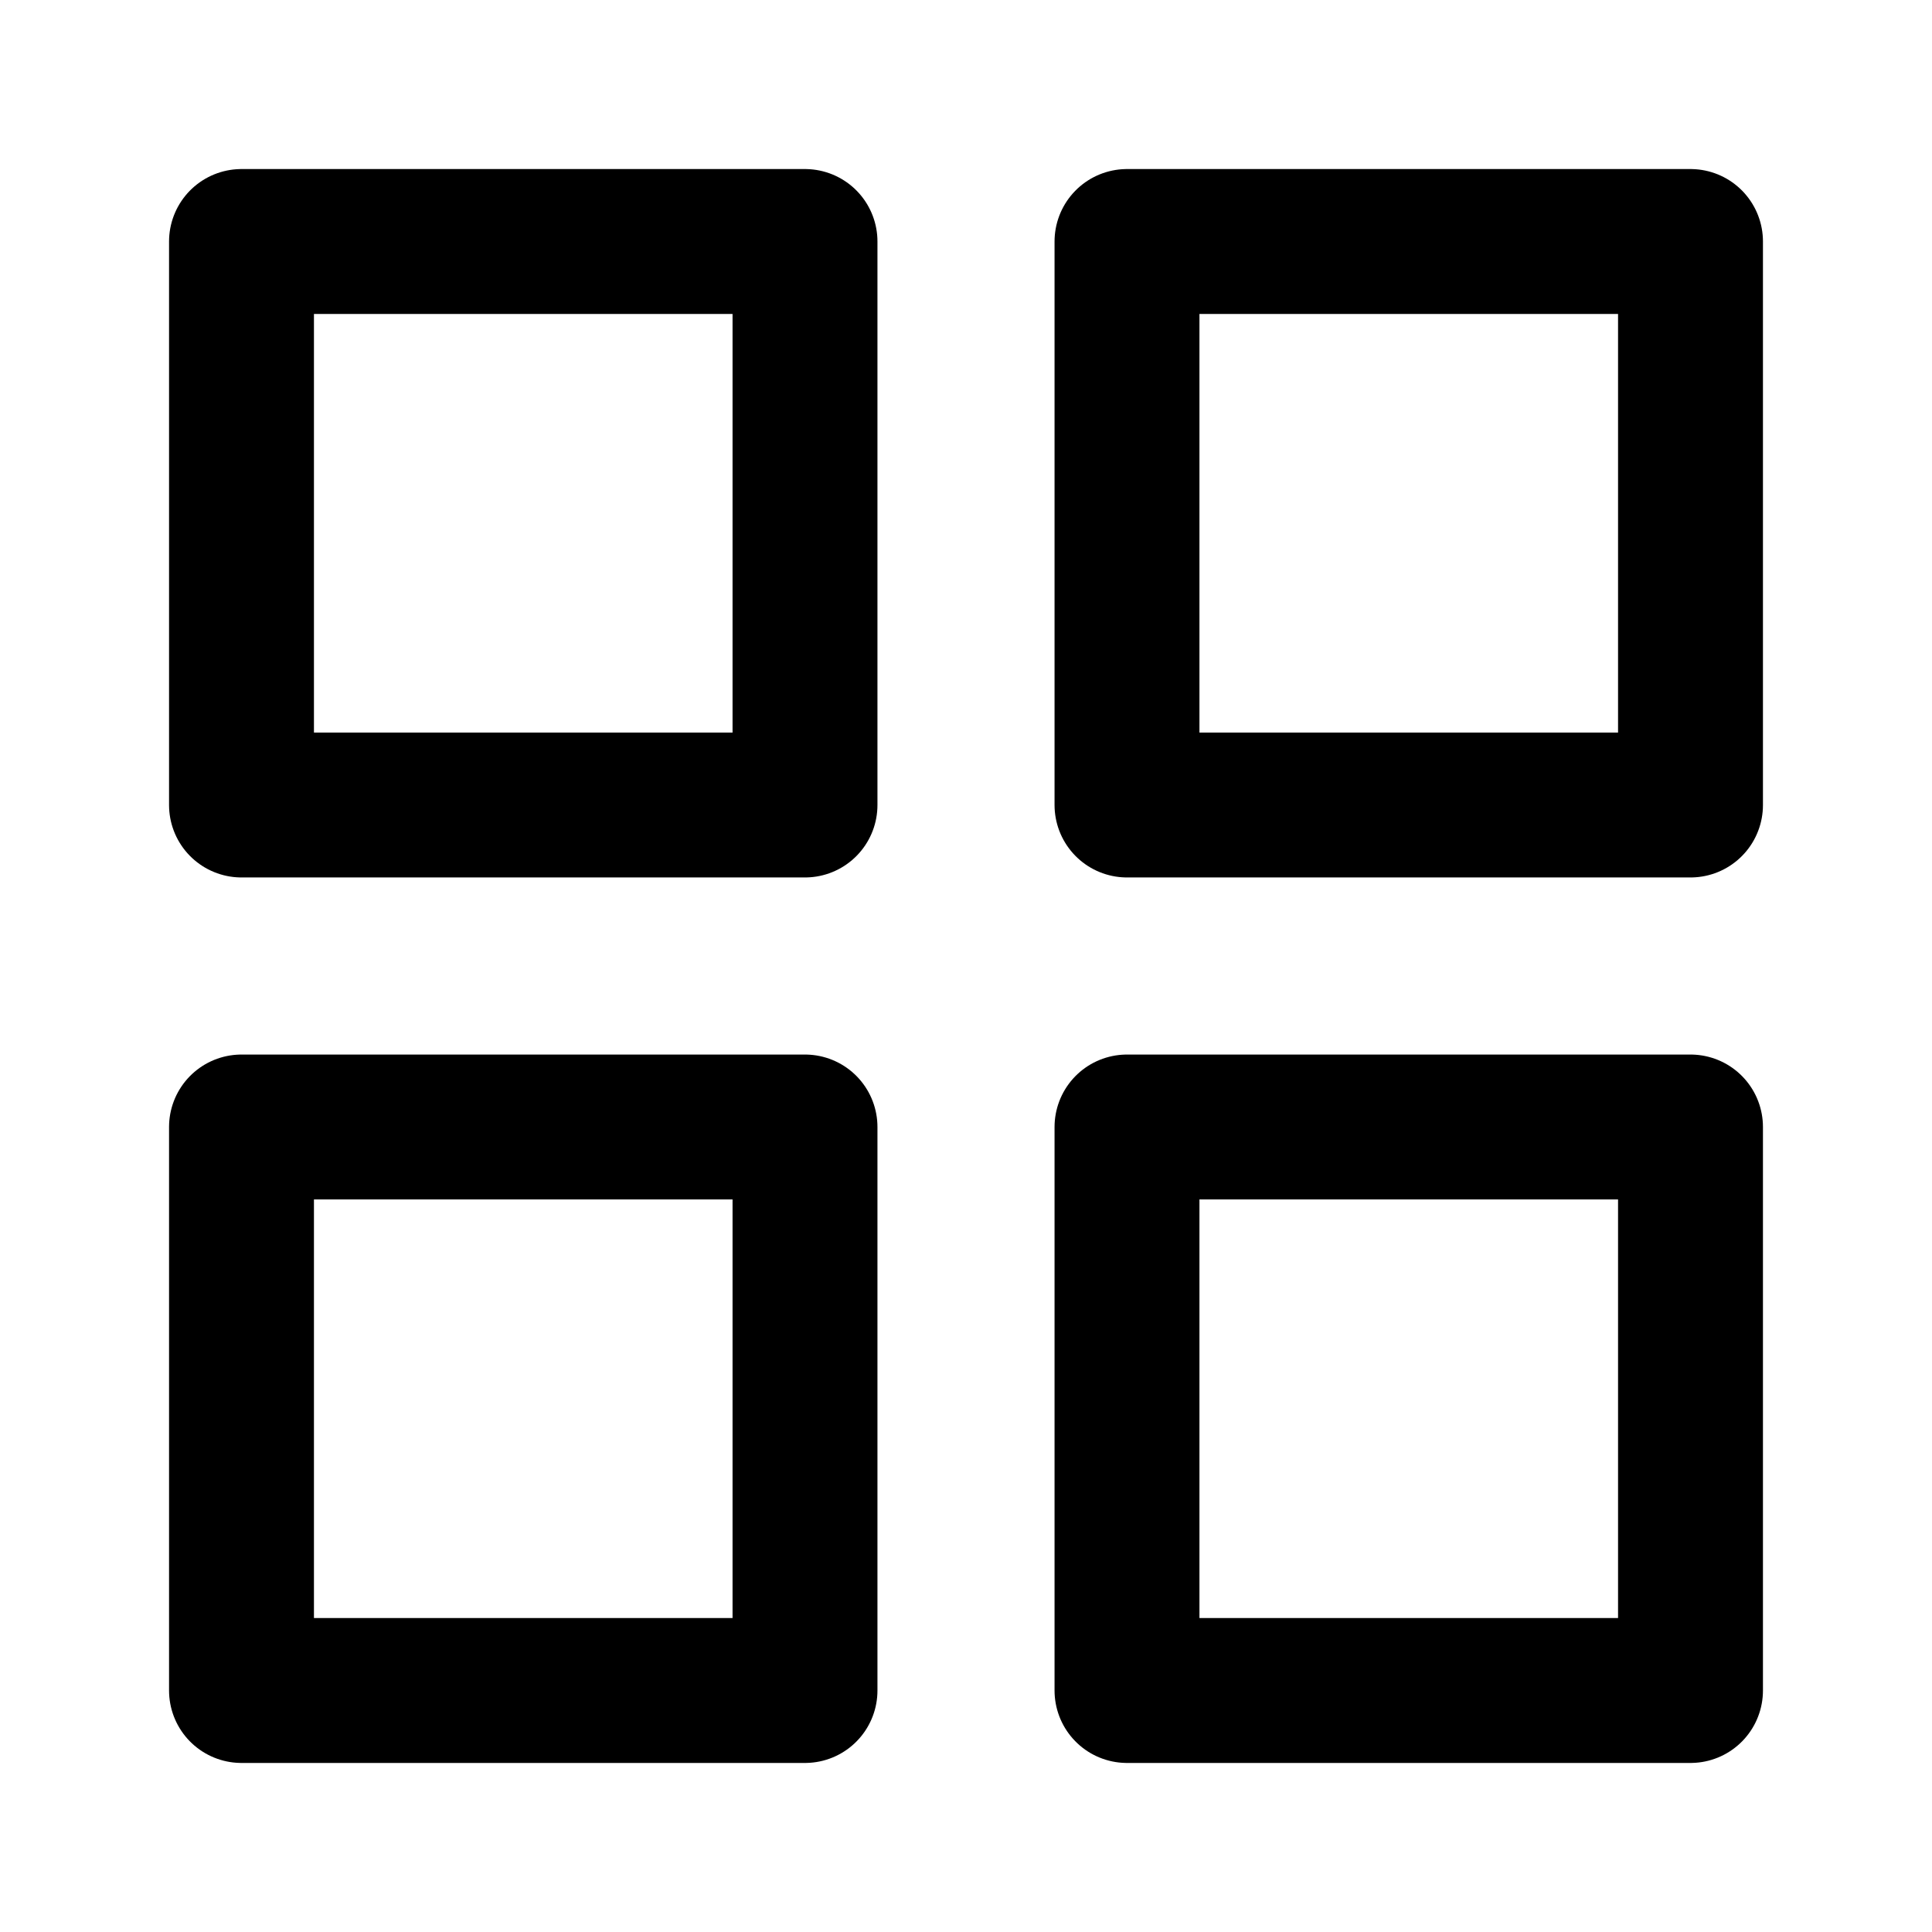
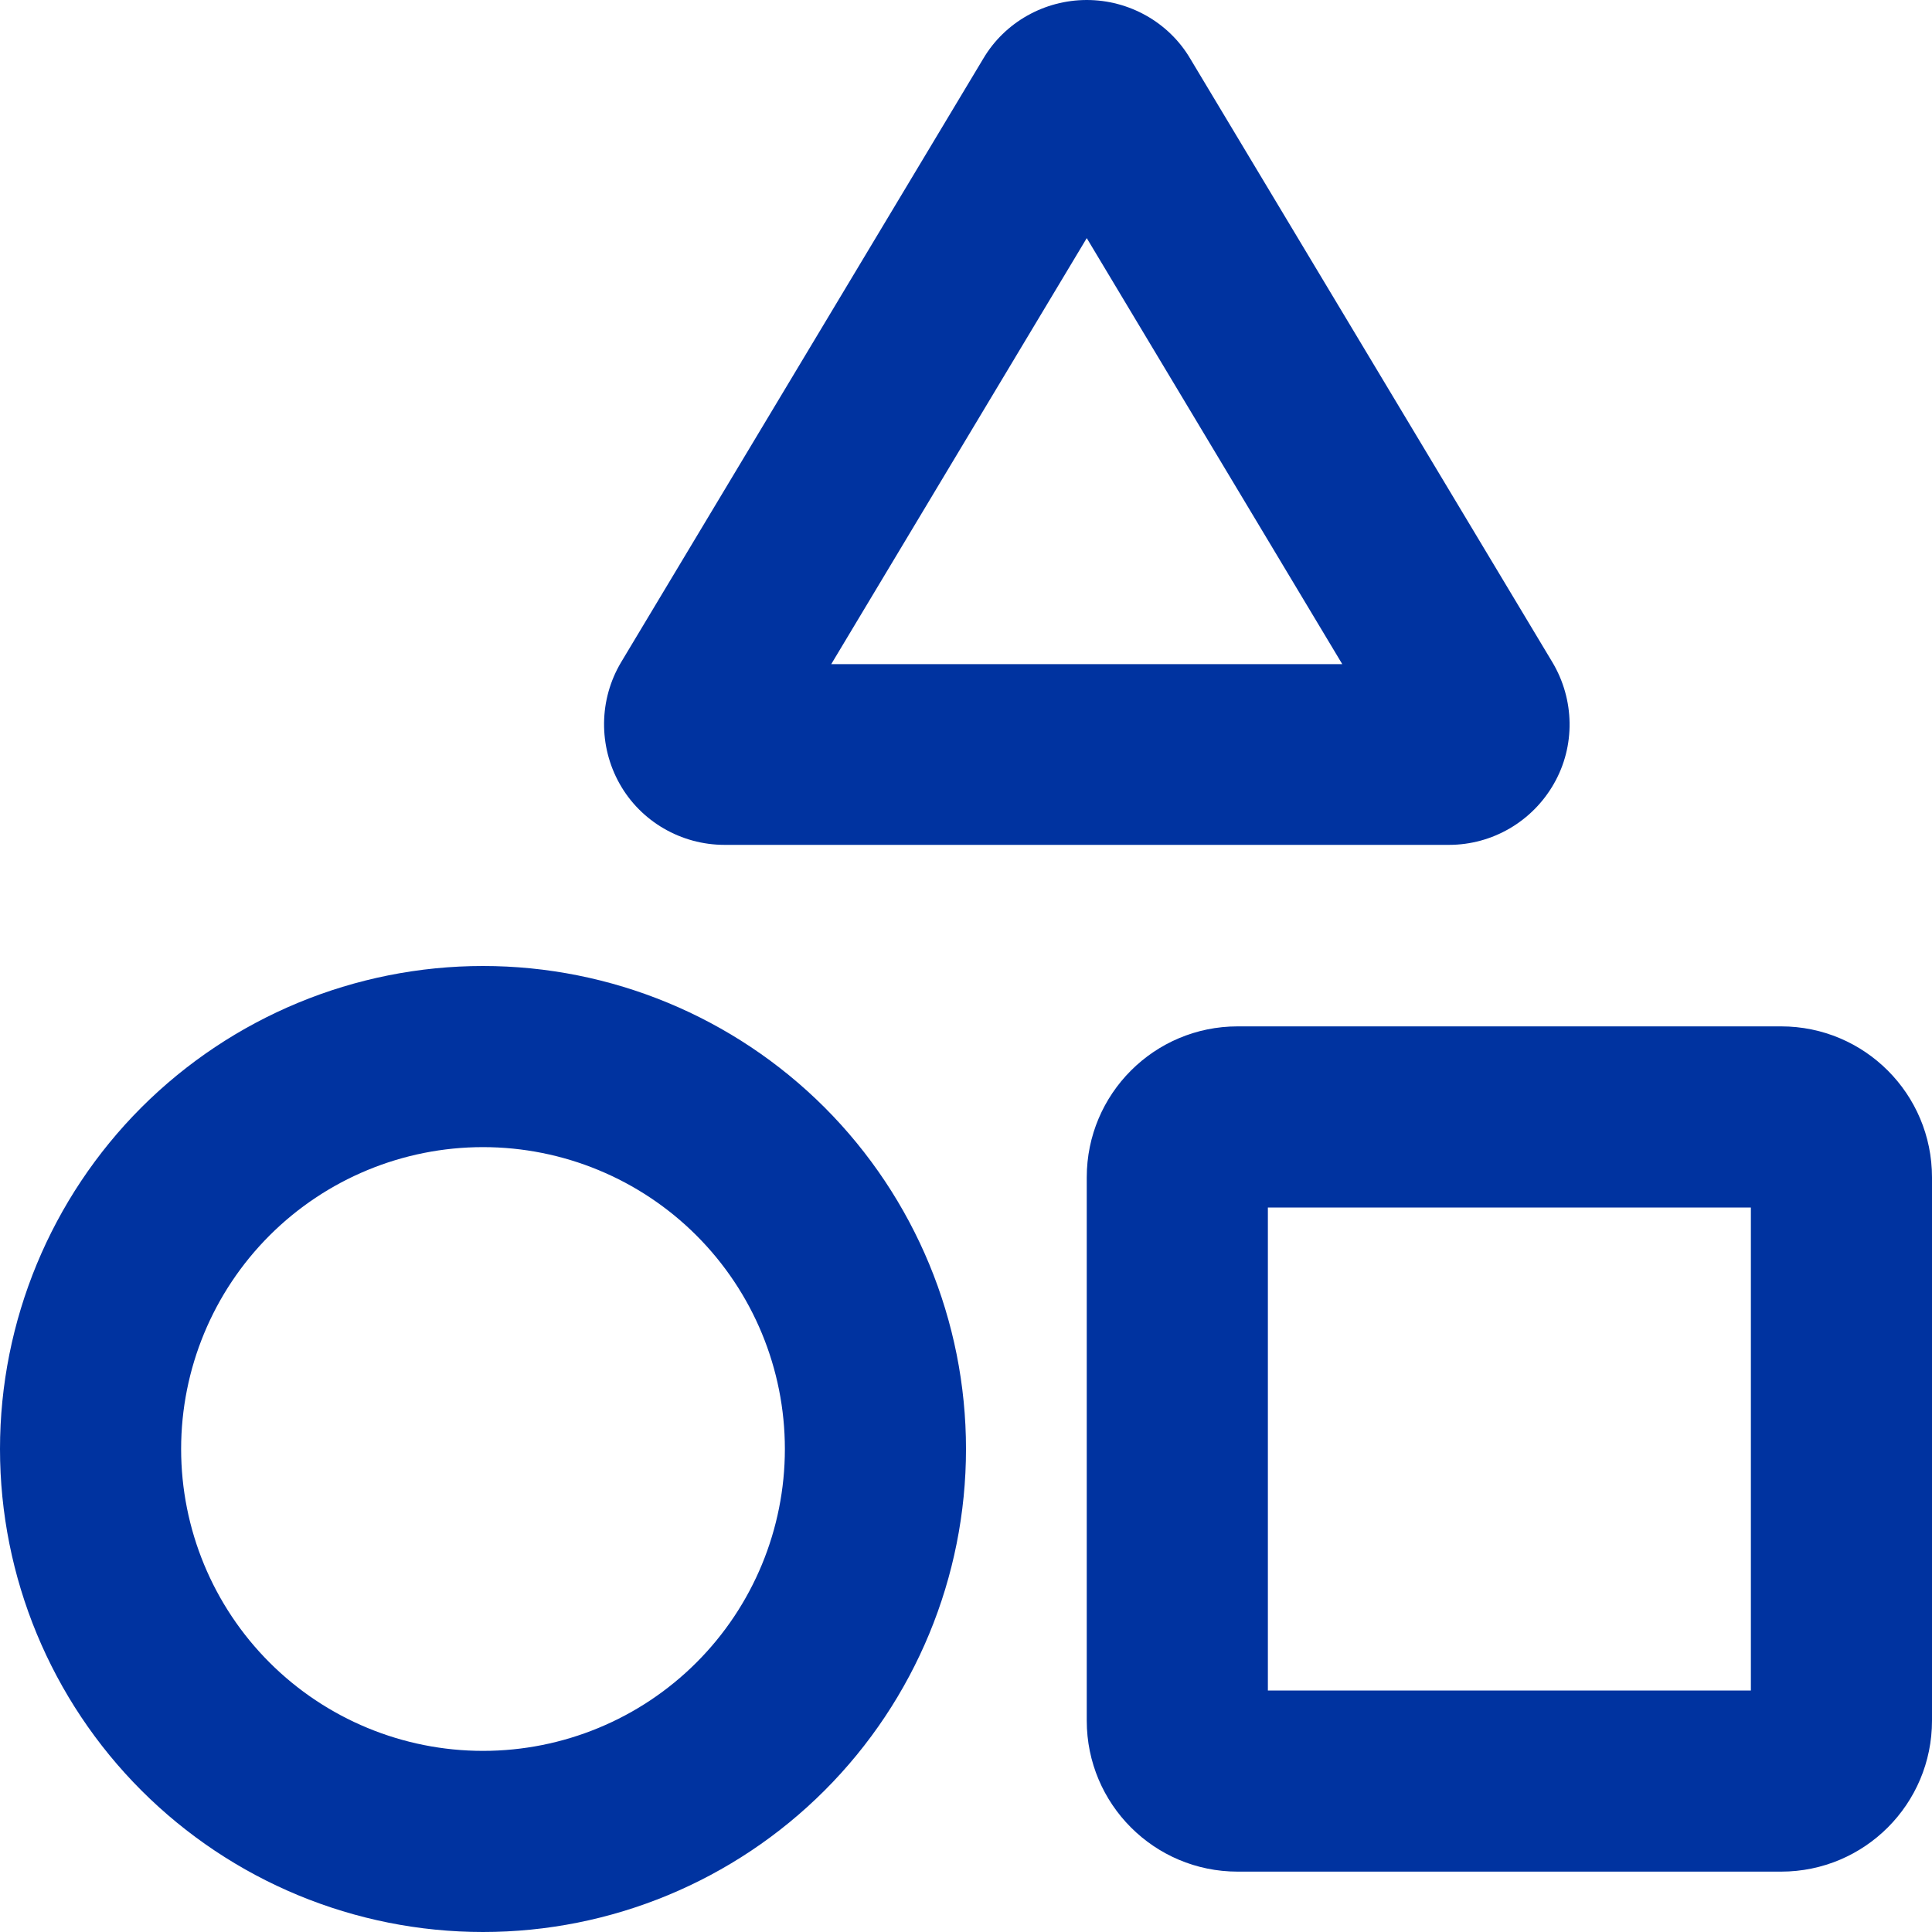
- <svg xmlns="http://www.w3.org/2000/svg" viewBox="0 0 24 24" fill="none" stroke="black" stroke-width="1.8" stroke-linecap="round" stroke-linejoin="round">
-   <rect x="3" y="3" width="7" height="7" />
-   <rect x="14" y="3" width="7" height="7" />
-   <rect x="3" y="14" width="7" height="7" />
-   <rect x="14" y="14" width="7" height="7" />
+ <svg xmlns="http://www.w3.org/2000/svg" width="20" height="20" viewBox="0 0 20 20" fill="none">
+   <path d="M6.43 6.855L10.18 0.605C10.402 0.23 10.812 0 11.25 0C11.688 0 12.098 0.23 12.32 0.605L16.07 6.855C16.301 7.242 16.309 7.723 16.086 8.113C15.863 8.504 15.449 8.746 15 8.746H7.5C7.051 8.746 6.633 8.504 6.414 8.113C6.195 7.723 6.199 7.242 6.43 6.855ZM11.25 2.465L8.605 6.875H13.895L11.25 2.465ZM18.125 12.5H13.125V17.5H18.125V12.5ZM12.812 10.625H18.438C19.301 10.625 20 11.324 20 12.188V17.812C20 18.676 19.301 19.375 18.438 19.375H12.812C11.949 19.375 11.25 18.676 11.25 17.812V12.188C11.25 11.324 11.949 10.625 12.812 10.625ZM8.125 15C8.125 14.171 7.796 13.376 7.21 12.79C6.624 12.204 5.829 11.875 5 11.875C4.171 11.875 3.376 12.204 2.79 12.79C2.204 13.376 1.875 14.171 1.875 15C1.875 15.829 2.204 16.624 2.79 17.21C3.376 17.796 4.171 18.125 5 18.125C5.829 18.125 6.624 17.796 7.21 17.21C7.796 16.624 8.125 15.829 8.125 15ZM0 15C0 13.674 0.527 12.402 1.464 11.464C2.402 10.527 3.674 10 5 10C6.326 10 7.598 10.527 8.536 11.464C9.473 12.402 10 13.674 10 15C10 16.326 9.473 17.598 8.536 18.535C7.598 19.473 6.326 20 5 20C3.674 20 2.402 19.473 1.464 18.535C0.527 17.598 0 16.326 0 15Z" fill="#0033A0" />
</svg>
